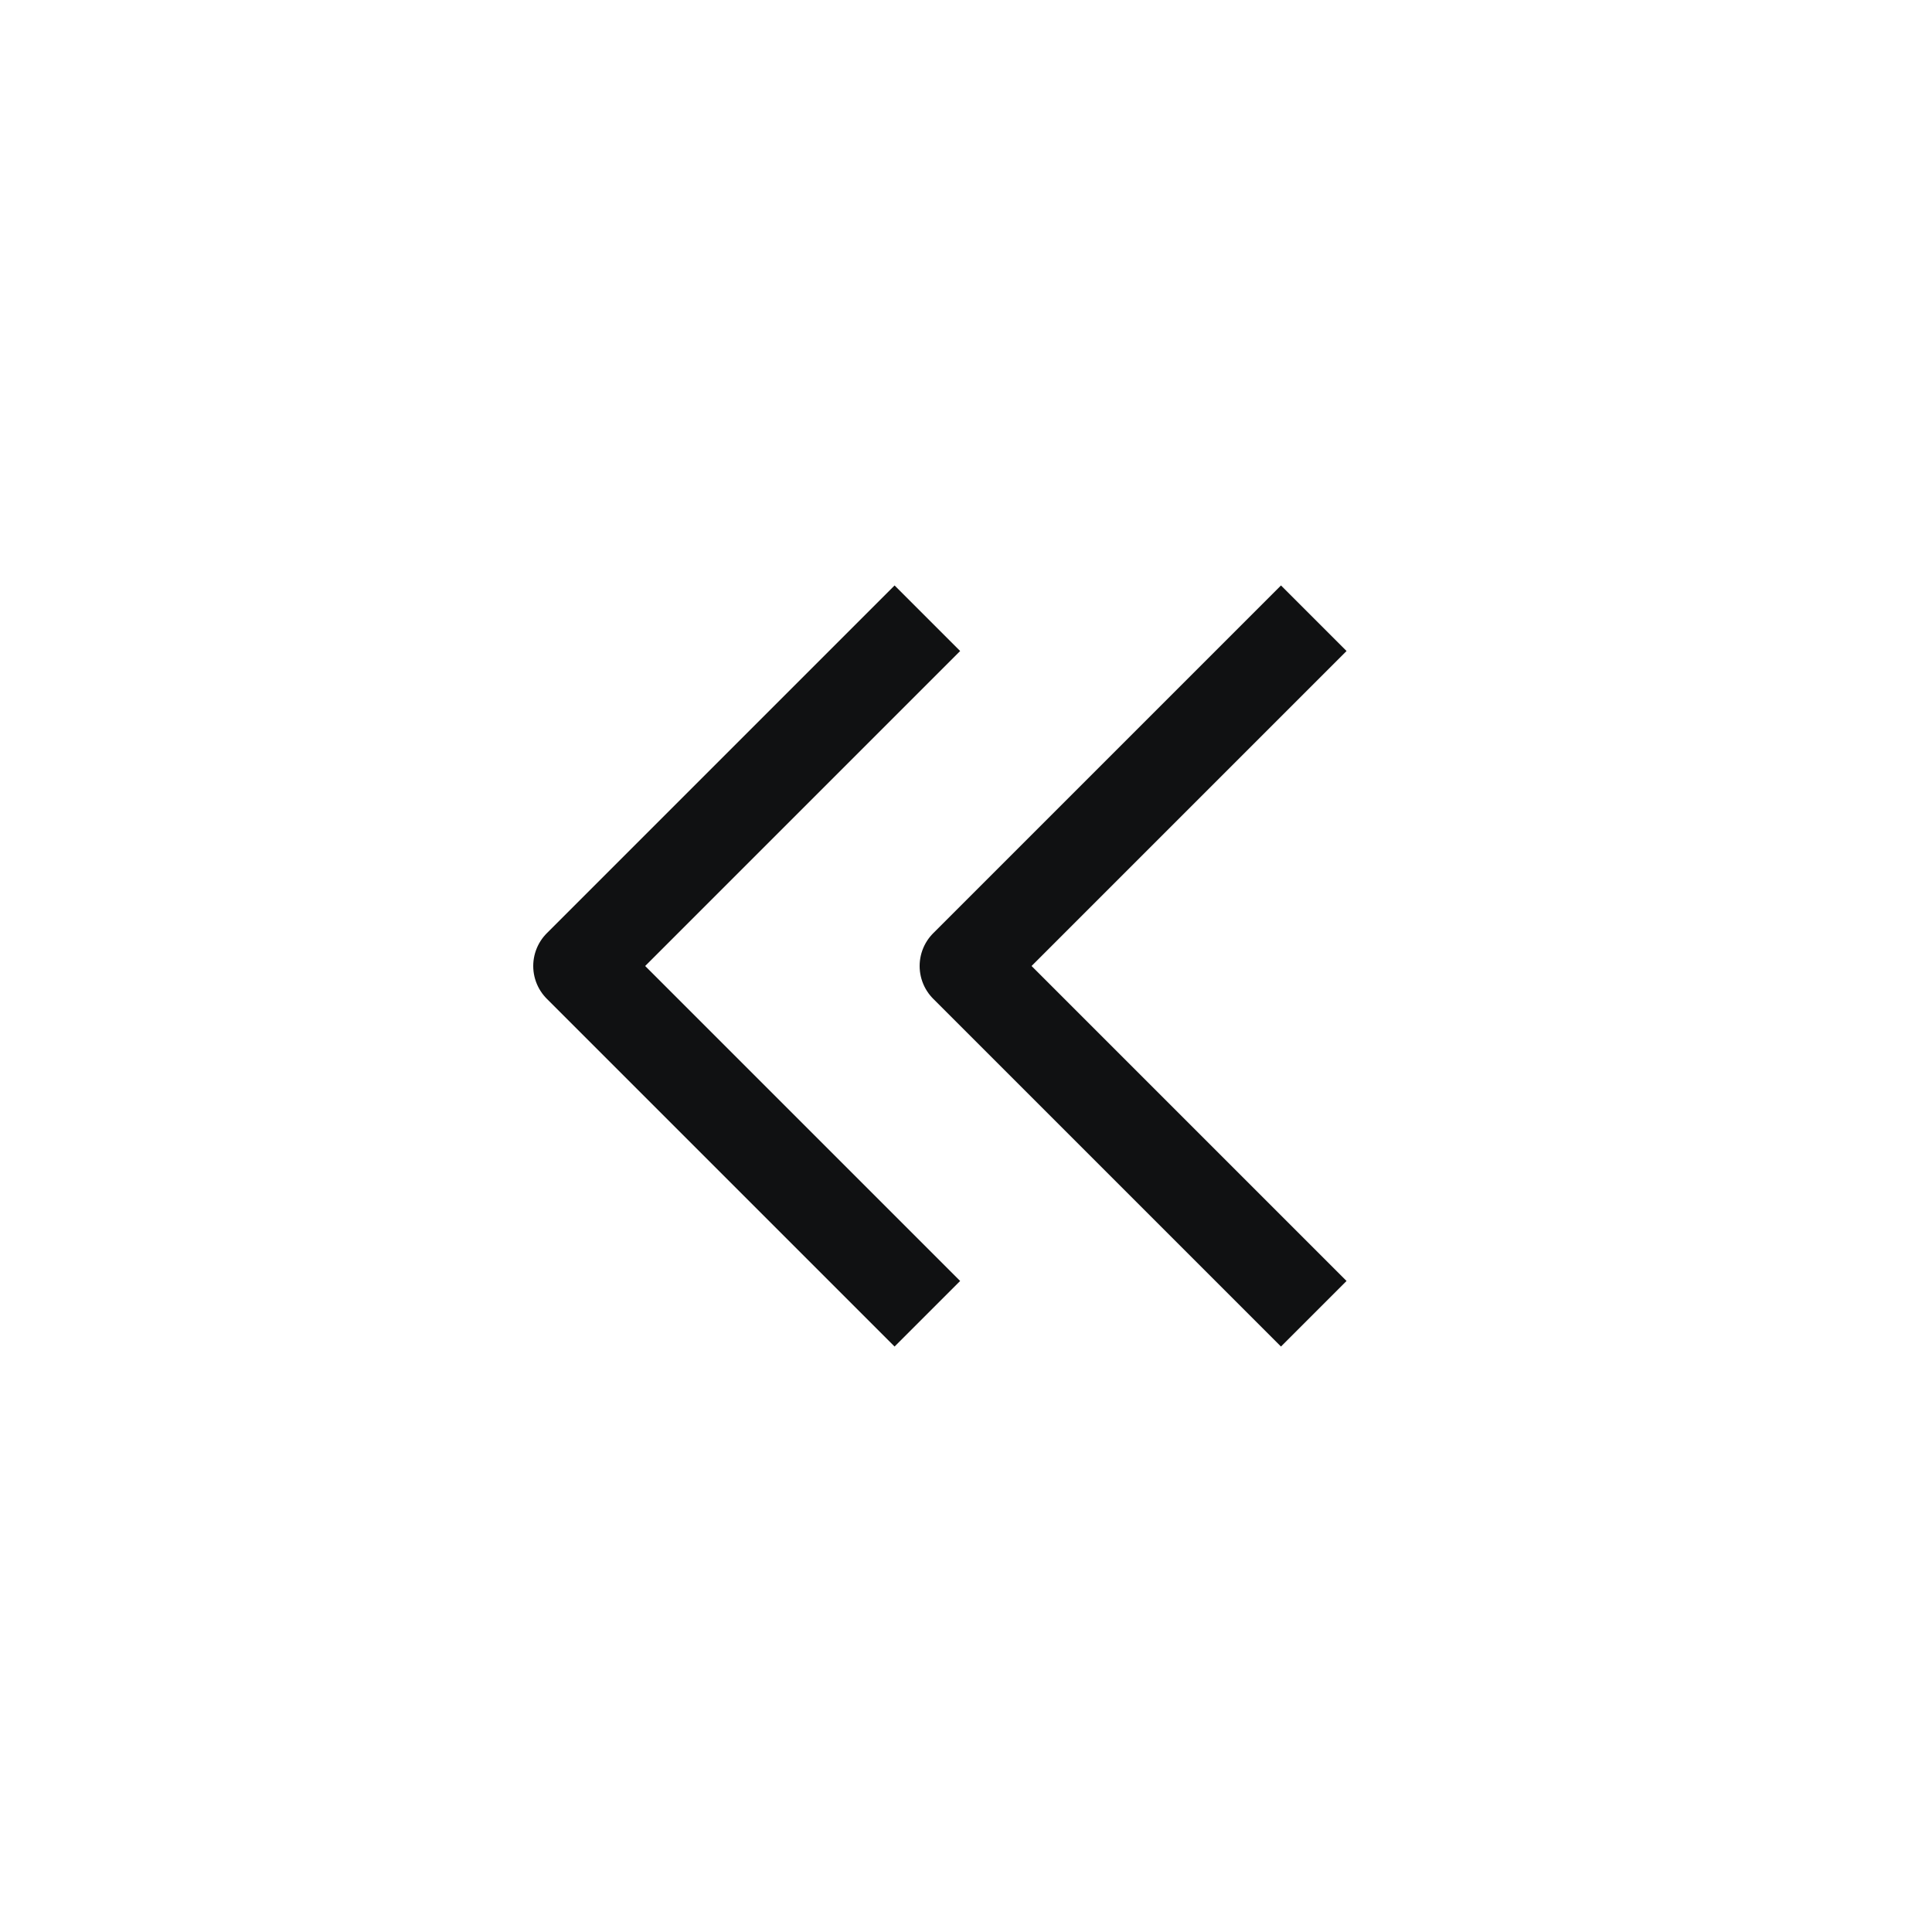
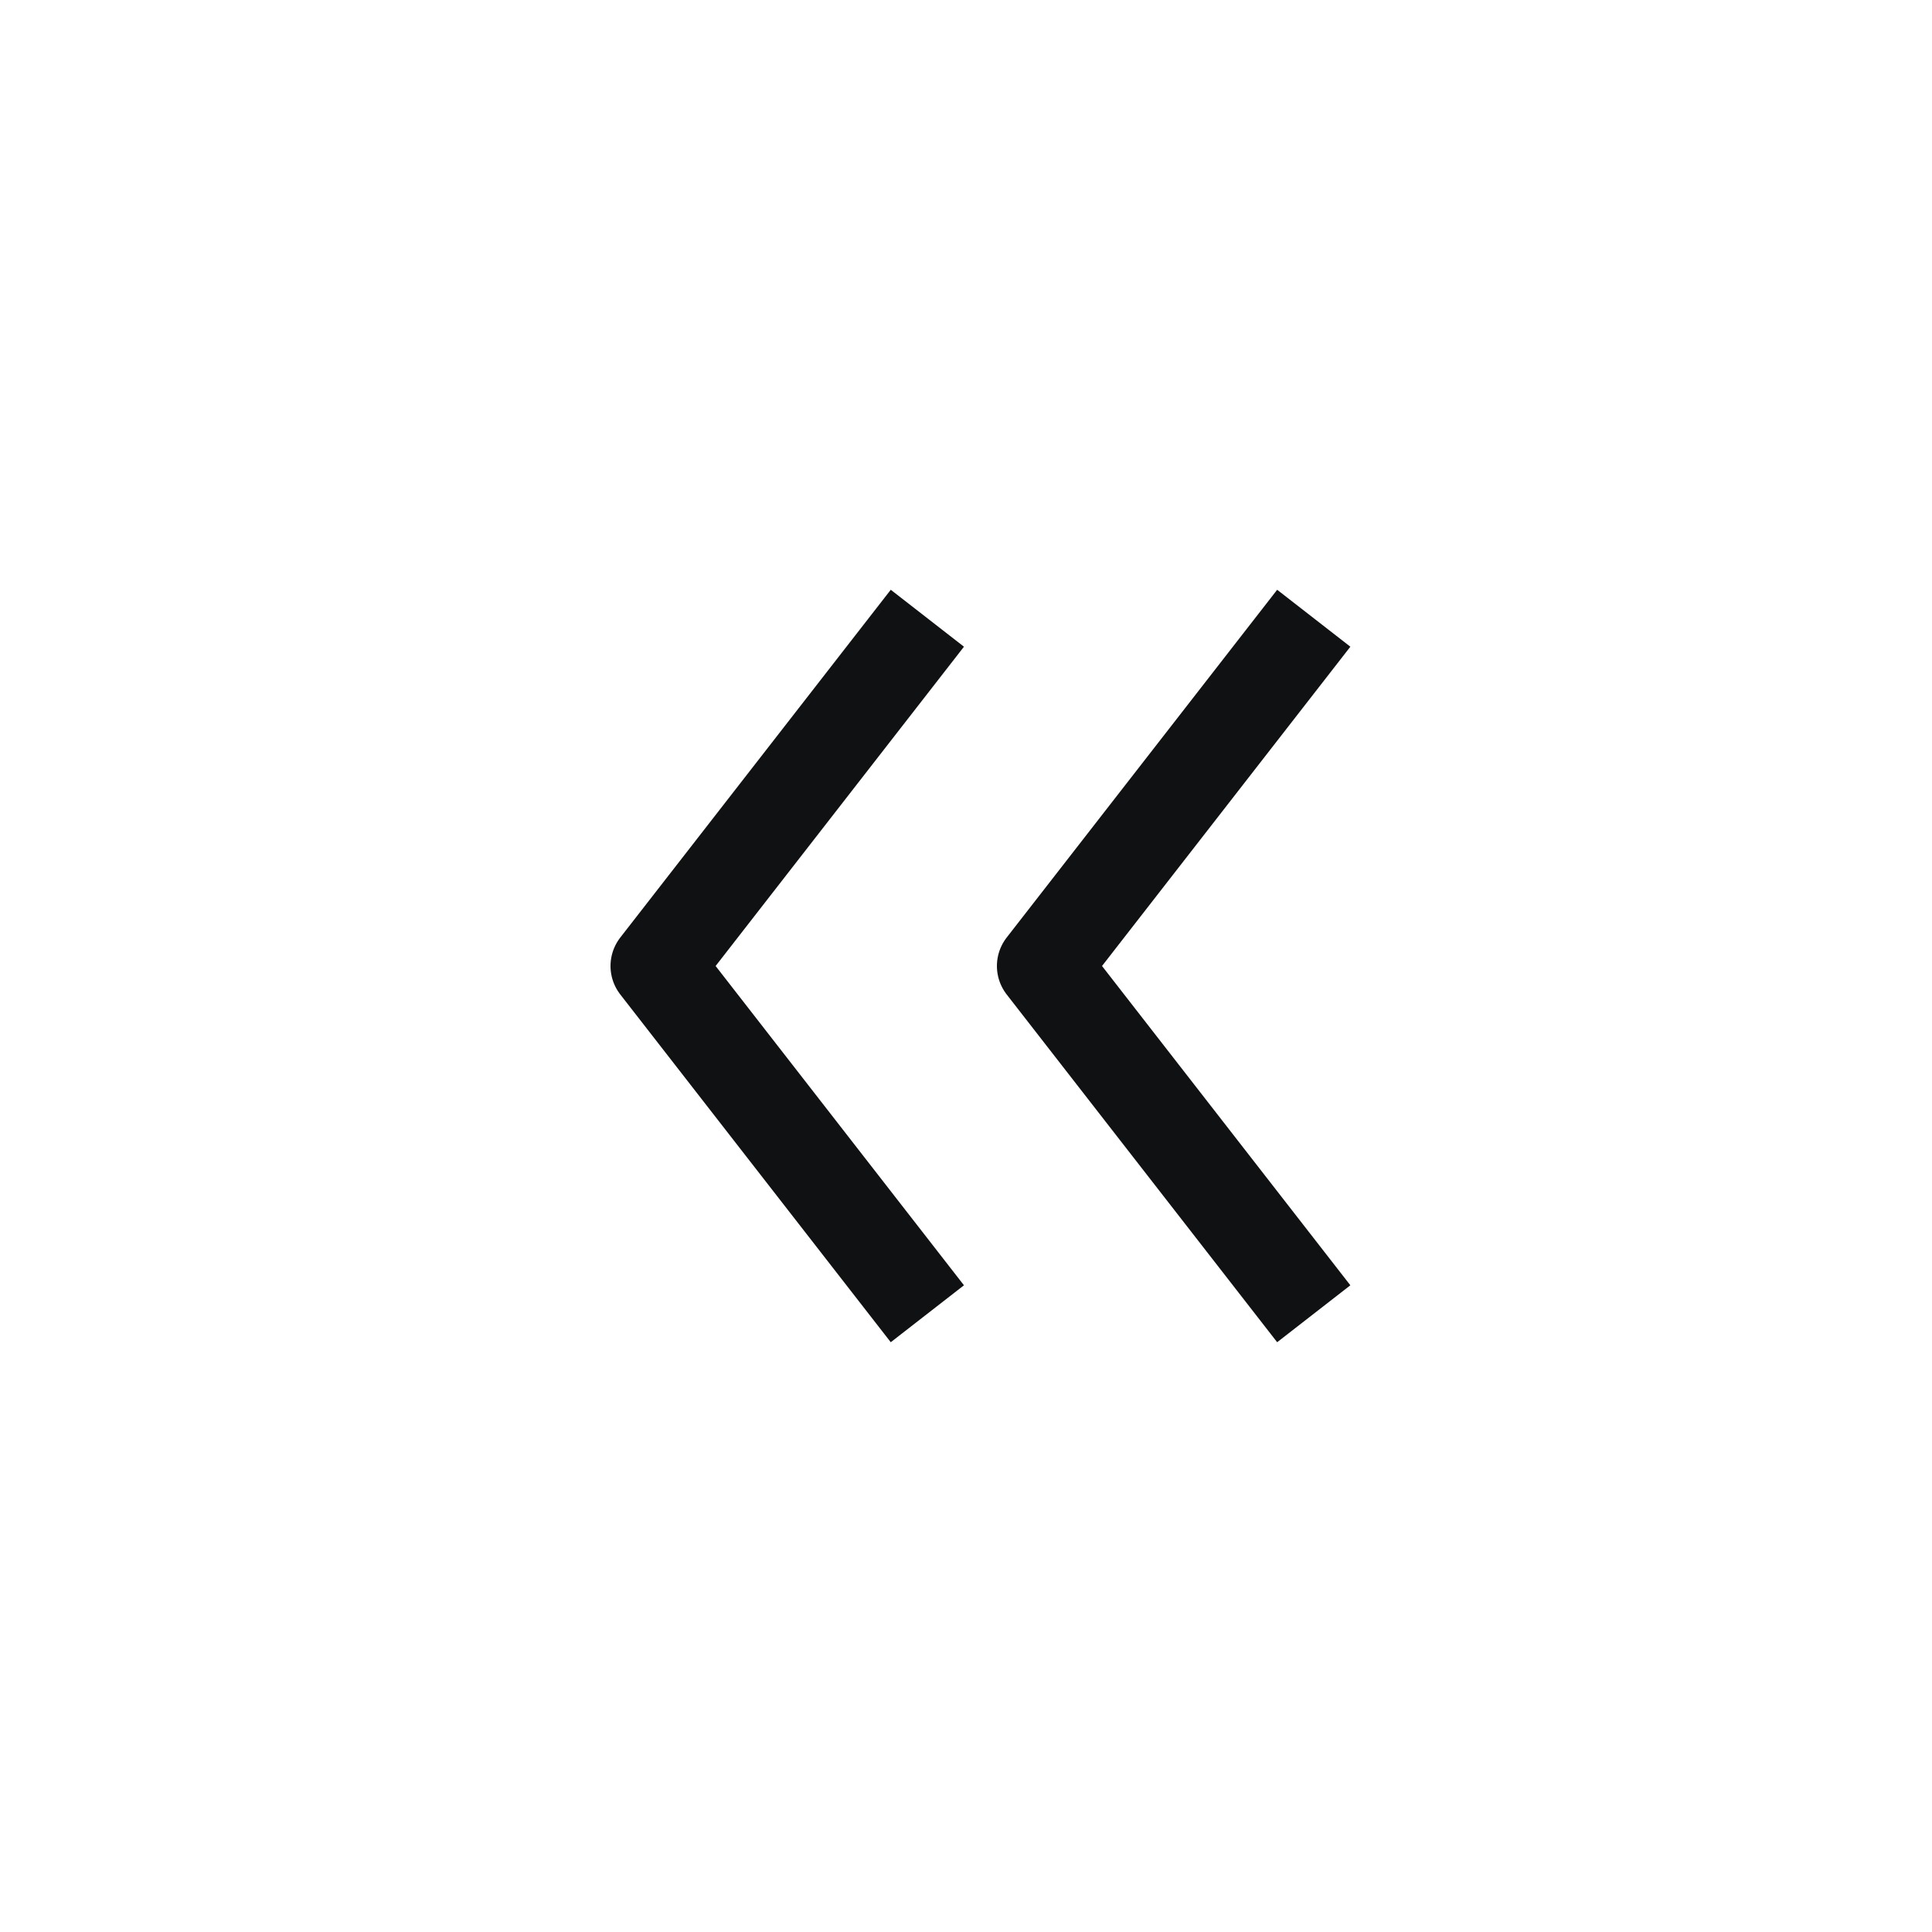
<svg xmlns="http://www.w3.org/2000/svg" width="25" height="25" viewBox="0 0 25 25" fill="none">
-   <path d="M12 17L7.5 12.5L12 8M17 17L12.5 12.5L17 8" stroke="#101112" stroke-width="1.2" stroke-linejoin="round" />
+   <path d="M12 17L8.5 12.5L12 8M17 17L13.5 12.5L17 8" stroke="#101112" stroke-width="1.2" stroke-linejoin="round" />
</svg>
